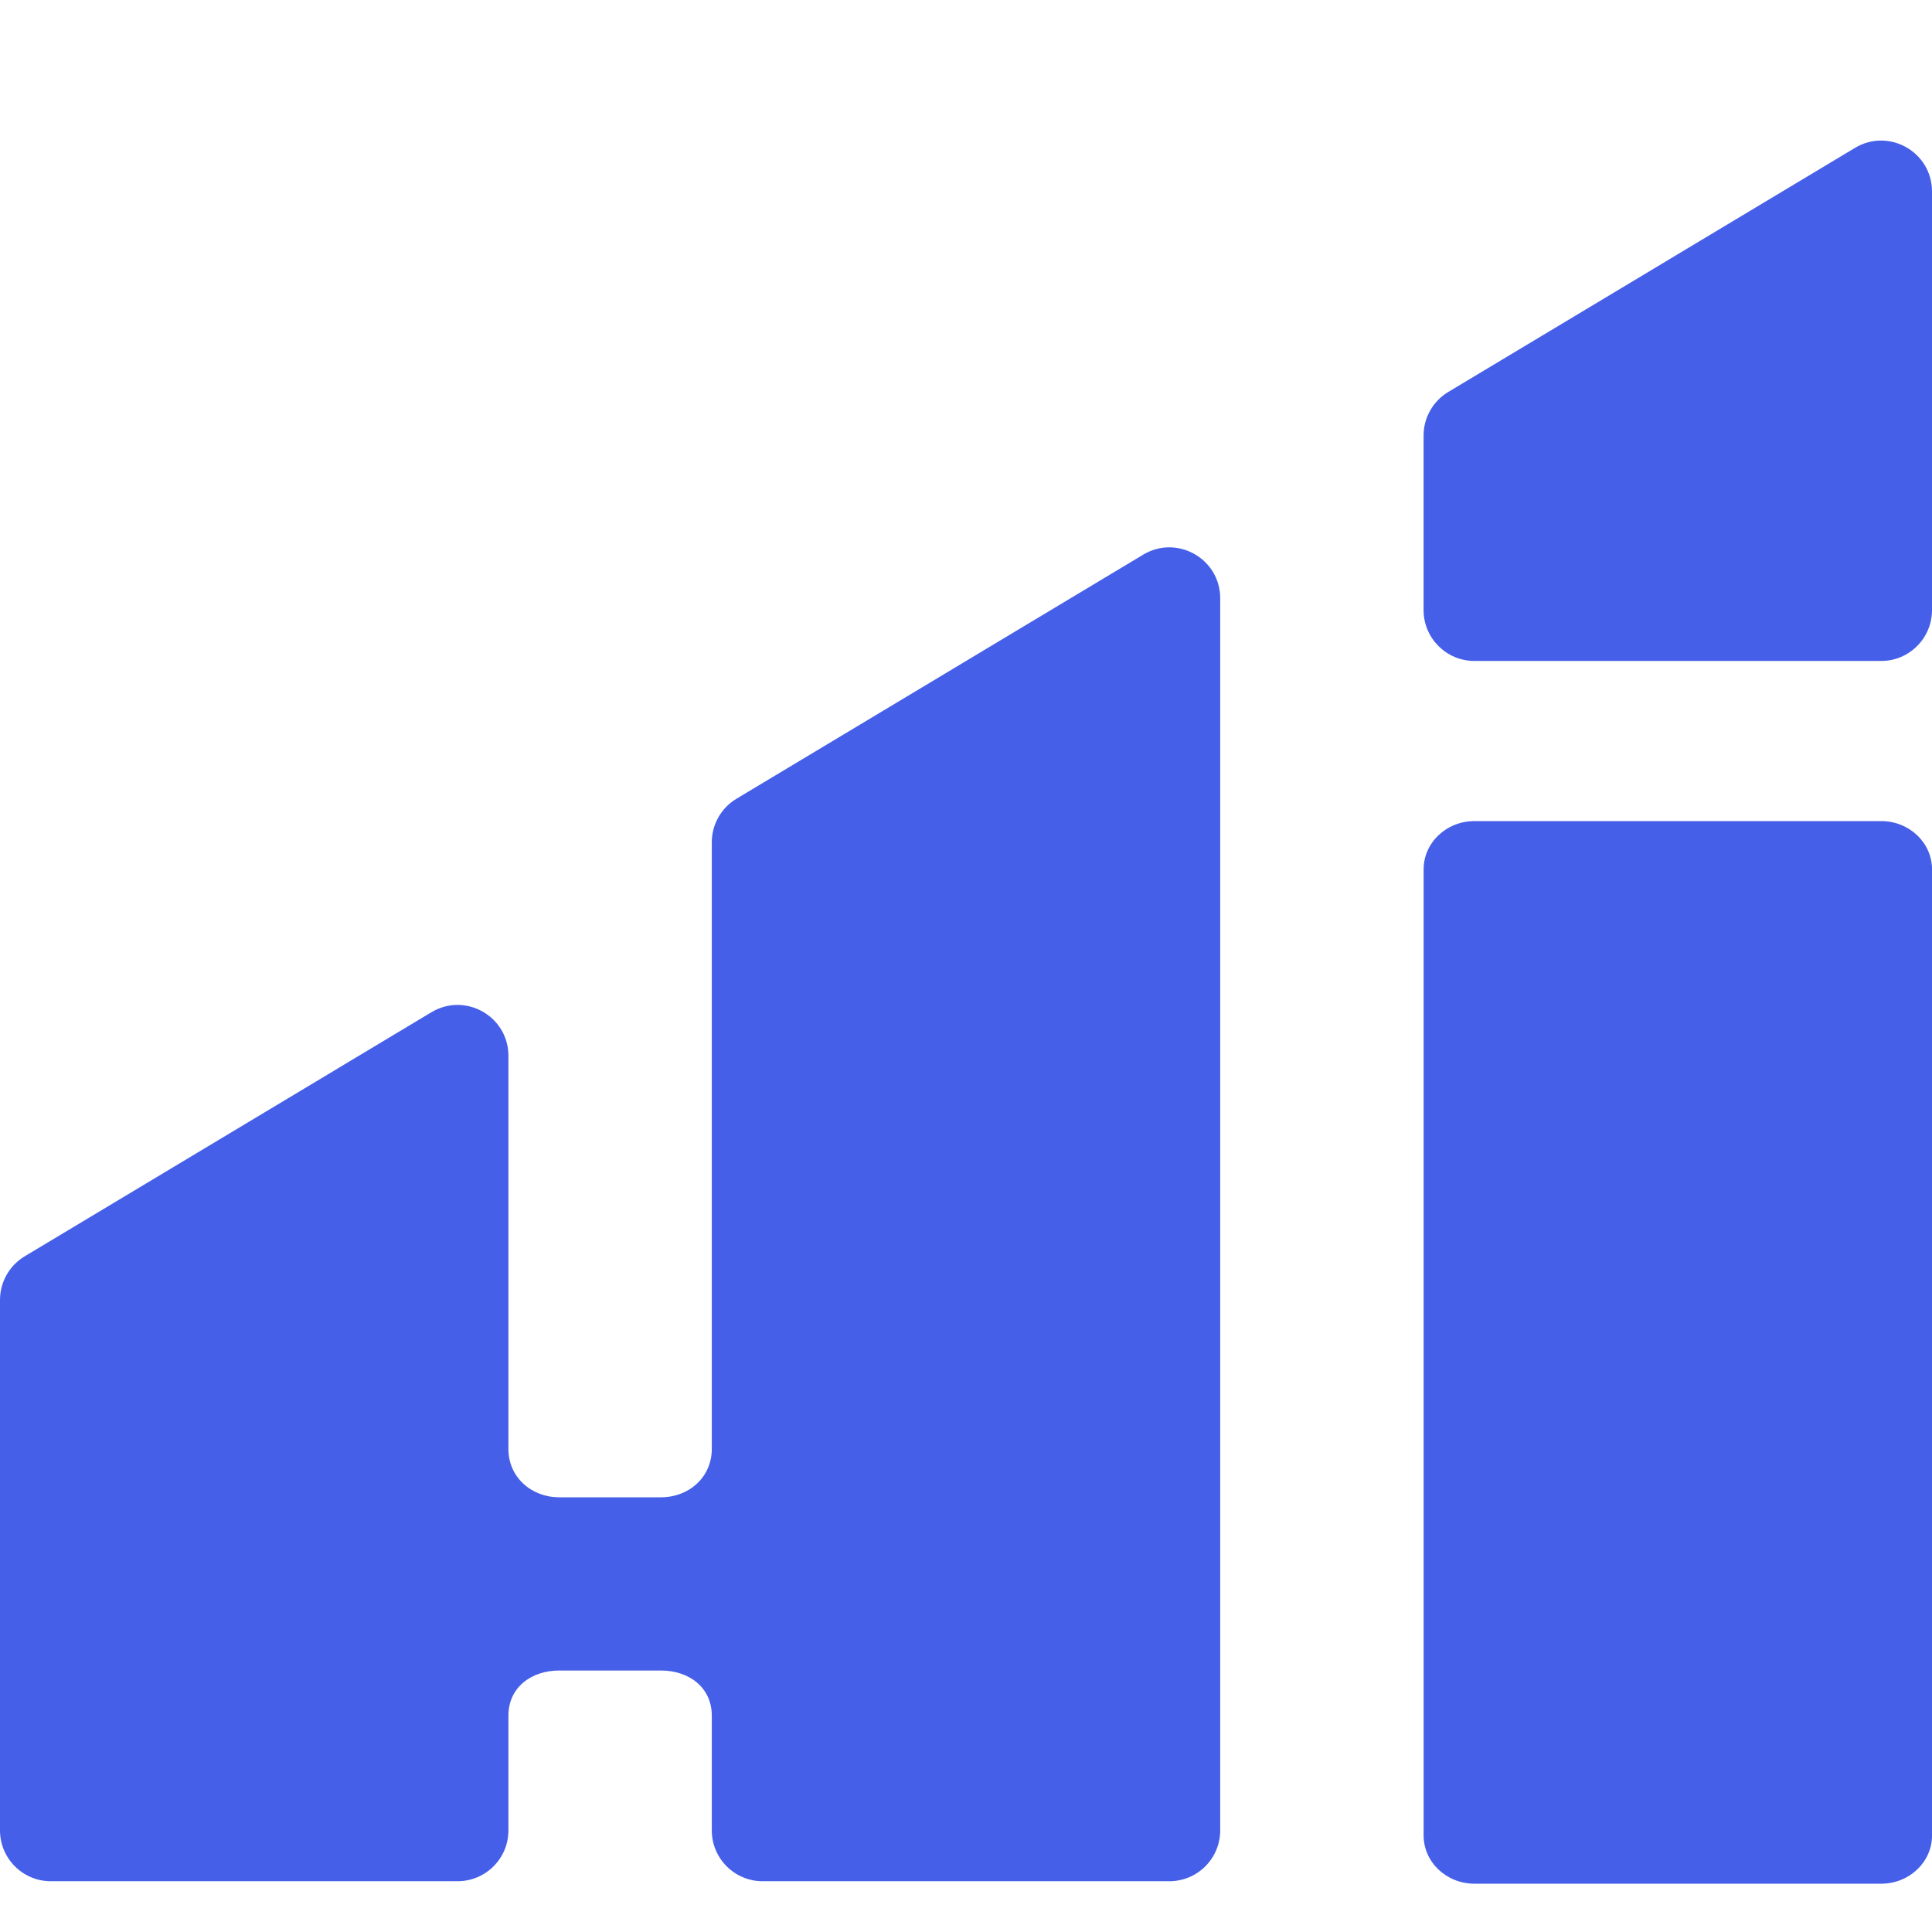
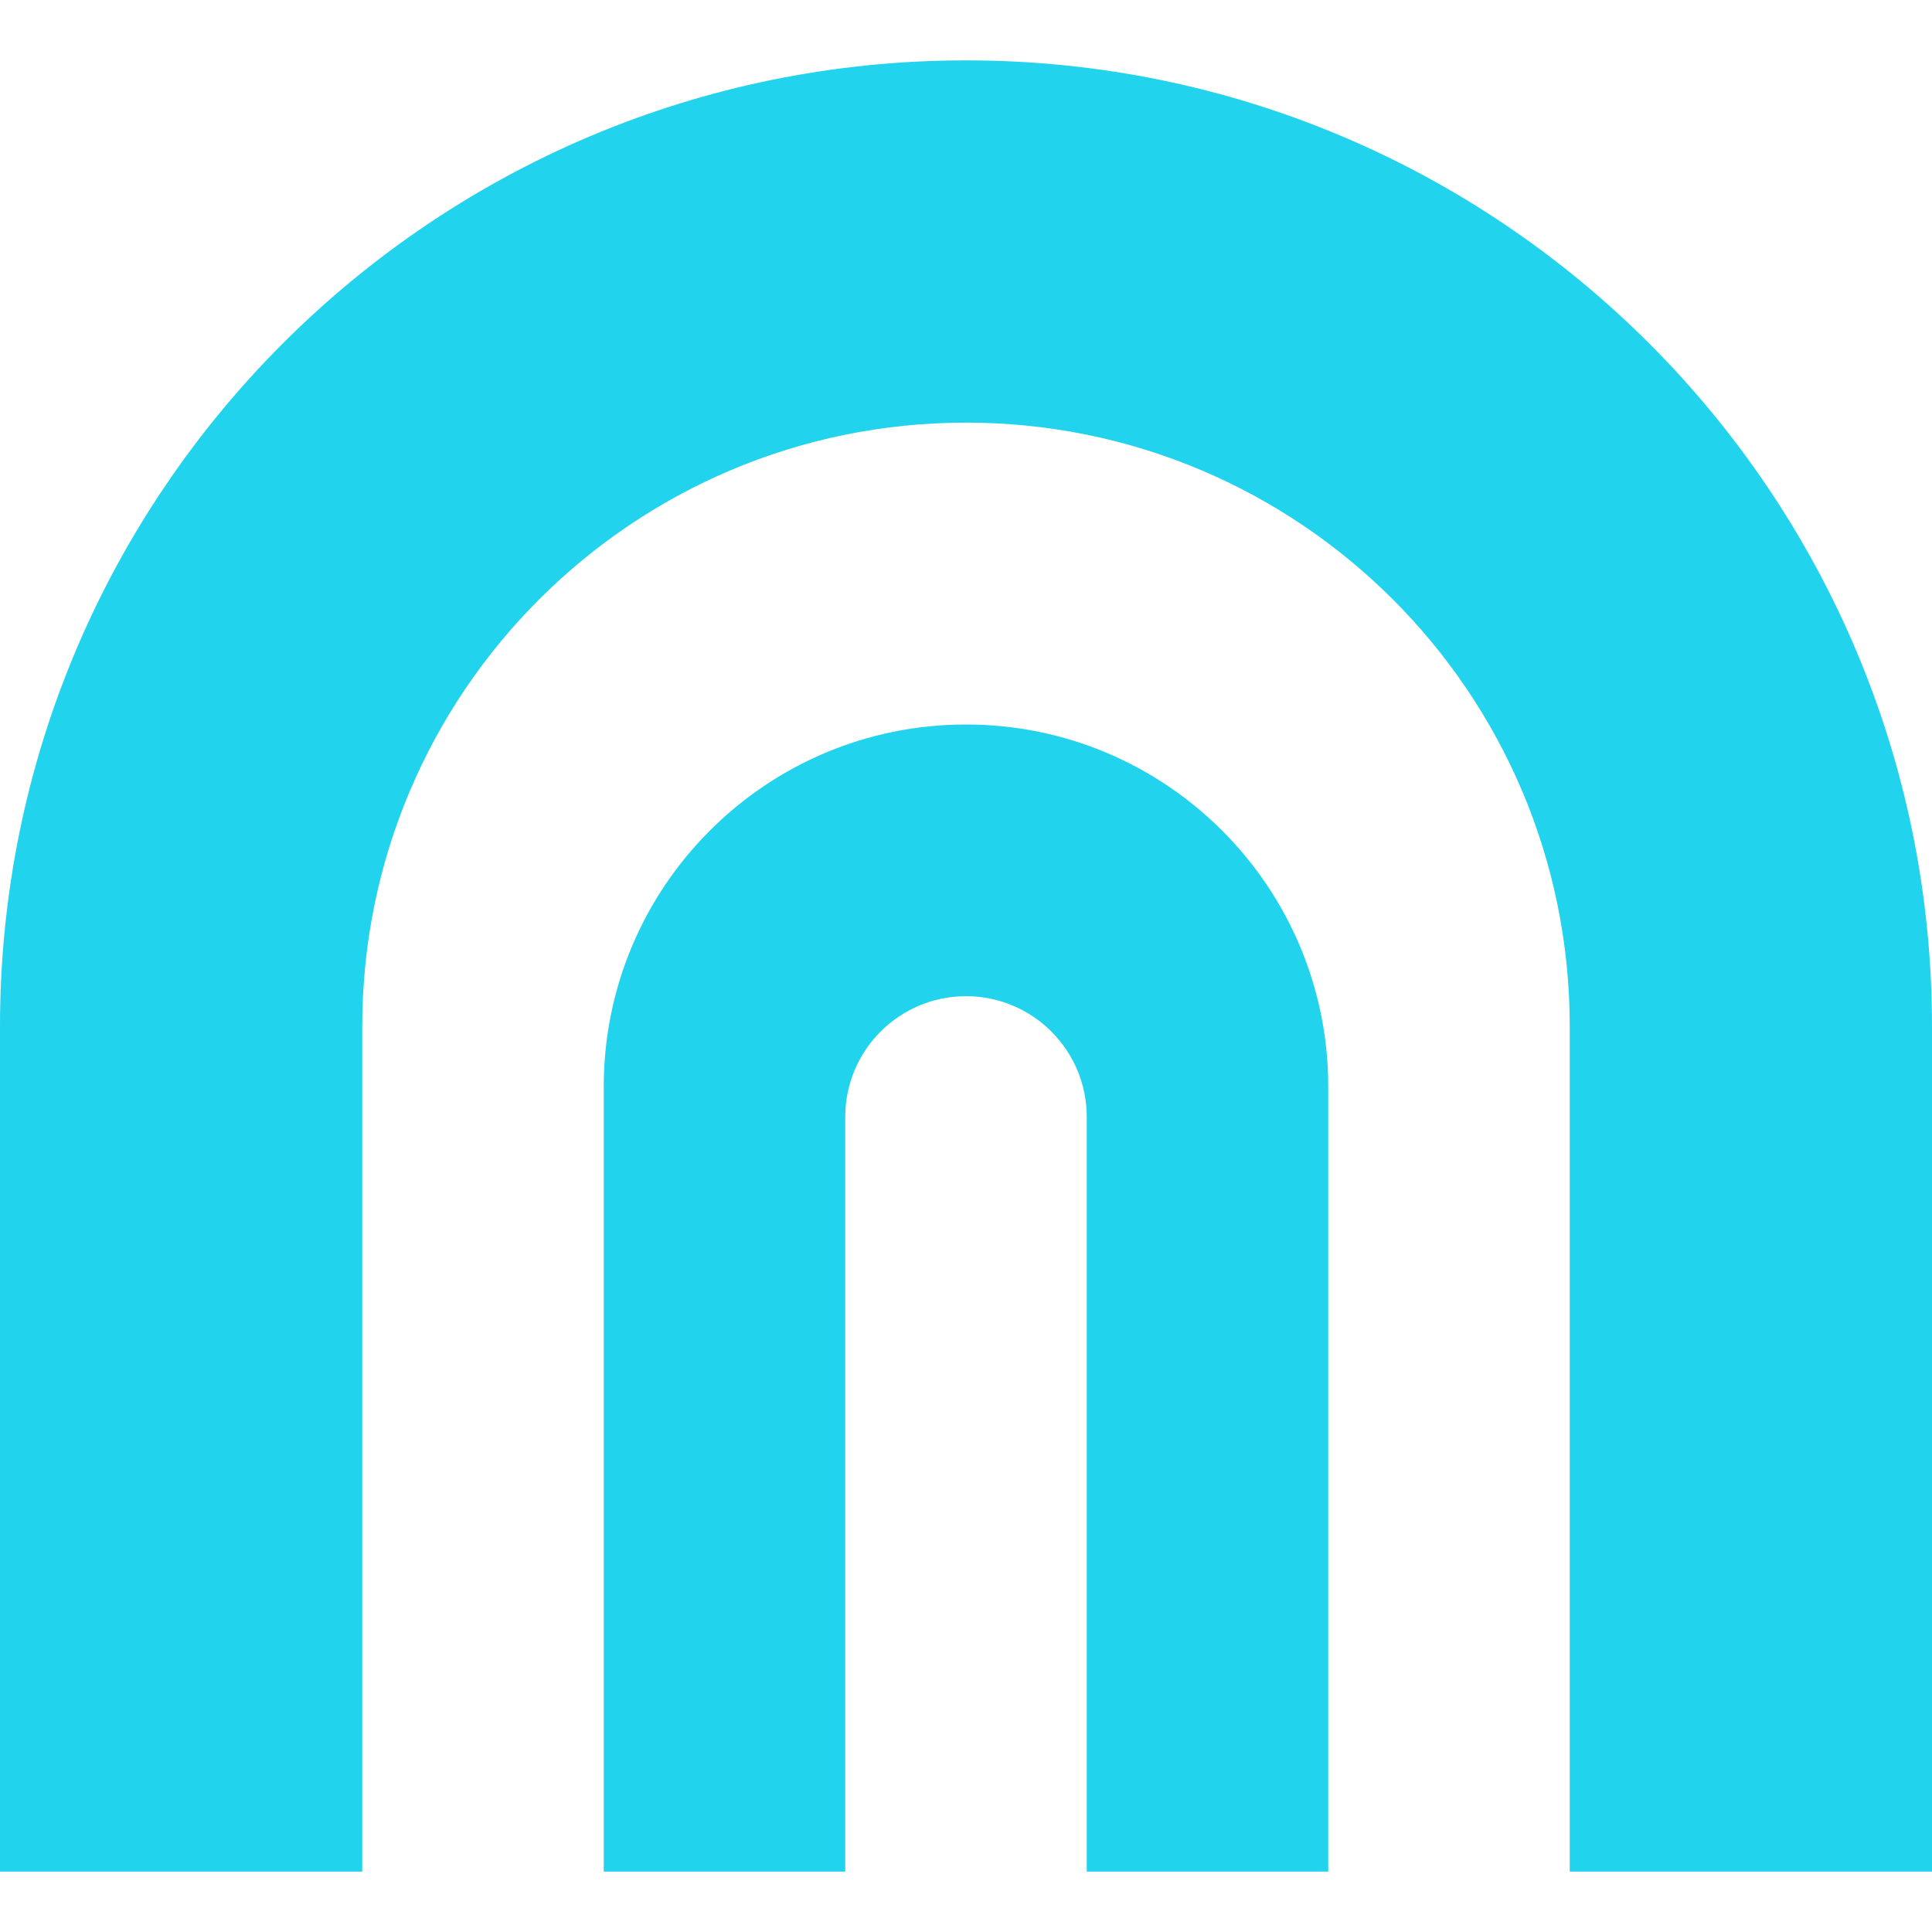
- <svg xmlns="http://www.w3.org/2000/svg" width="64" height="64" viewBox="0 0 64 64" fill="none">
-   <g clip-path="url(#clip0_408_56)">
-     <path d="M47.158 14.428C47.158 13.837 47.468 13.289 47.976 12.984L61.449 4.899C62.572 4.225 64 5.034 64 6.343V20.21C64 21.14 63.246 21.895 62.316 21.895H48.842C47.912 21.895 47.158 21.14 47.158 20.21V14.428Z" fill="#455FE9" />
-     <path fill-rule="evenodd" clip-rule="evenodd" d="M24.397 26.459C23.889 26.764 23.579 27.312 23.579 27.903V43.792L23.579 45.475L23.579 45.476L23.579 48C23.579 48.93 22.825 49.6 21.895 49.6H18.526C17.596 49.6 16.842 48.93 16.842 48V45.475V34.976C16.842 33.667 15.414 32.858 14.291 33.532L0.818 41.617C0.31 41.922 0 42.47 0 43.062V60.634C0 61.564 0.754 62.318 1.684 62.318H15.158C16.088 62.318 16.842 61.564 16.842 60.634V58.949V56.831C16.842 55.901 17.596 55.338 18.526 55.338H21.895C22.825 55.338 23.579 55.901 23.579 56.831V58.949L23.579 60.634C23.579 61.564 24.333 62.318 25.263 62.318H38.737C39.667 62.318 40.421 61.564 40.421 60.634V45.476V43.792V19.818C40.421 18.509 38.993 17.7 37.87 18.374L24.397 26.459Z" fill="#455FE9" />
-     <path d="M47.159 28.8V60.8C47.159 61.684 47.913 62.4 48.843 62.4H62.317C63.247 62.4 64.001 61.684 64.001 60.8V28.8C64.001 27.916 63.247 27.2 62.317 27.2H48.843C47.913 27.2 47.159 27.916 47.159 28.8Z" fill="#455FE9" />
-   </g>
-   <defs>
- 
- </defs>
+ <svg xmlns="http://www.w3.org/2000/svg" width="64" height="64" viewBox="18 16 64 64" fill="none">
+   <path d="M18 78 V50 A32 32 0 0 1 82 50 V78 H70 V50 A20 20 0 0 0 30 50 V78 Z M38 78 V52 A12 12 0 0 1 62 52 V78 H54 V53 A4 4 0 0 0 46 53 V78 Z" fill="#22D3EE" />
</svg>
